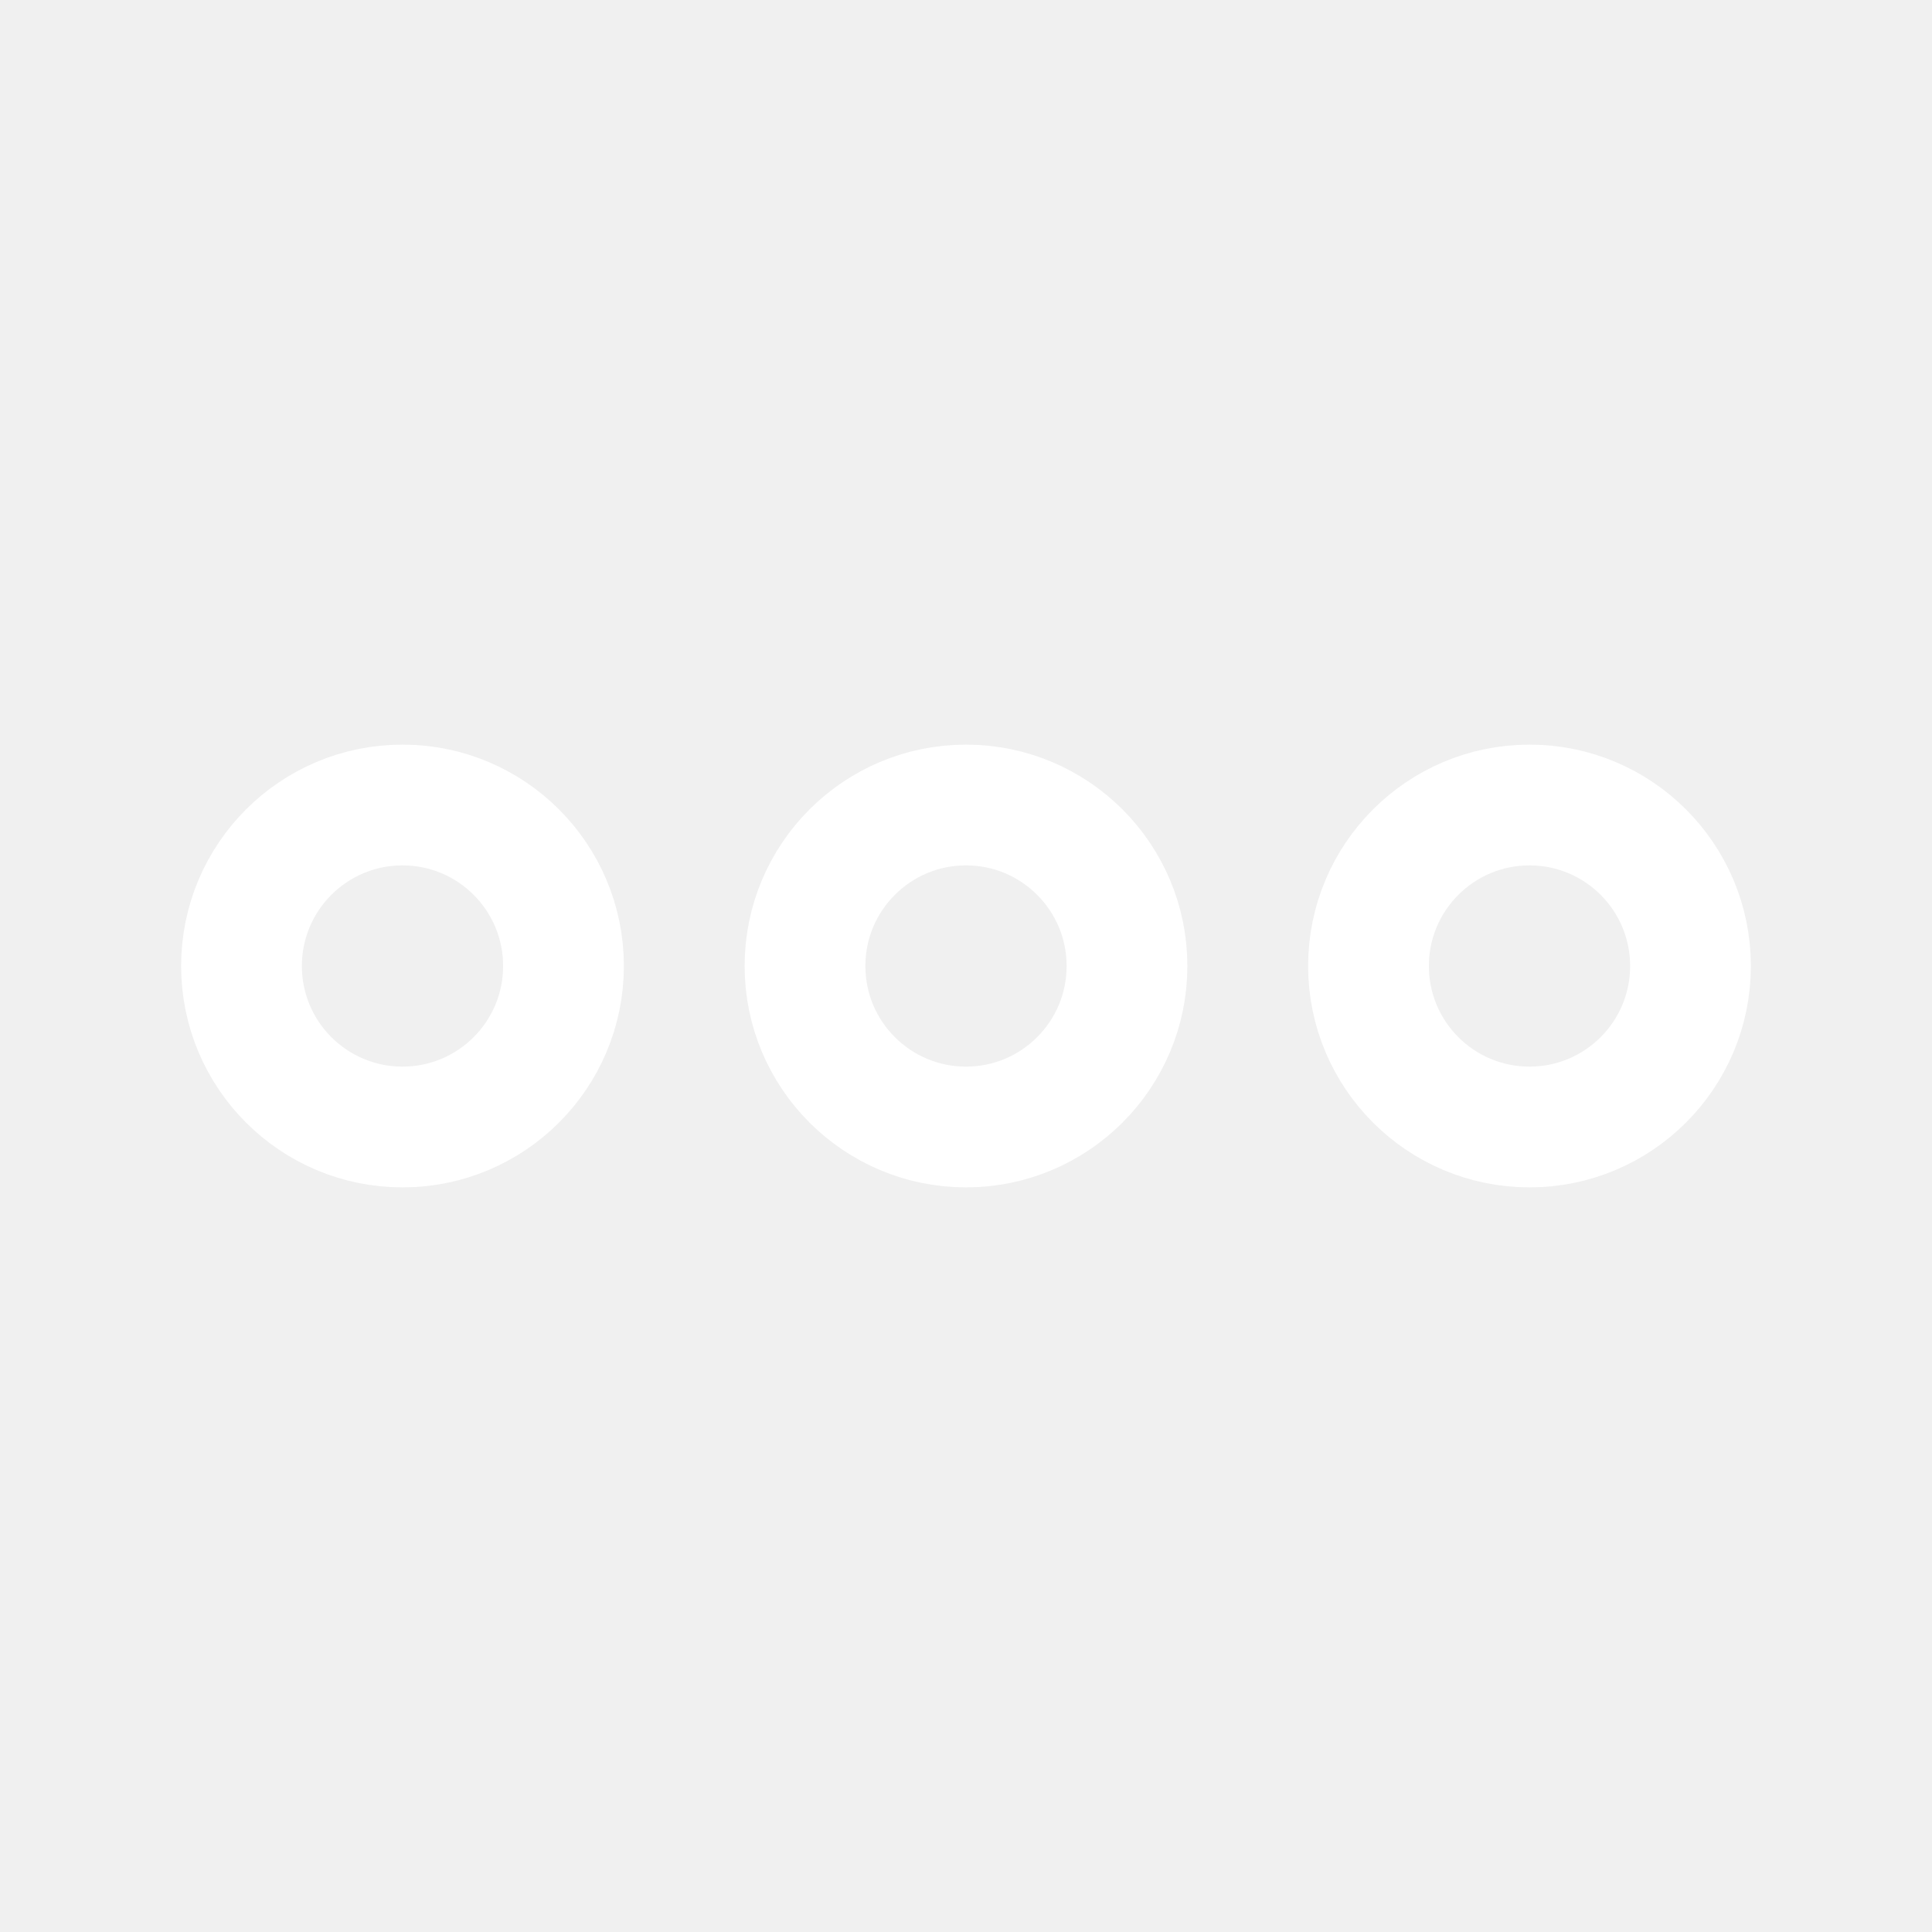
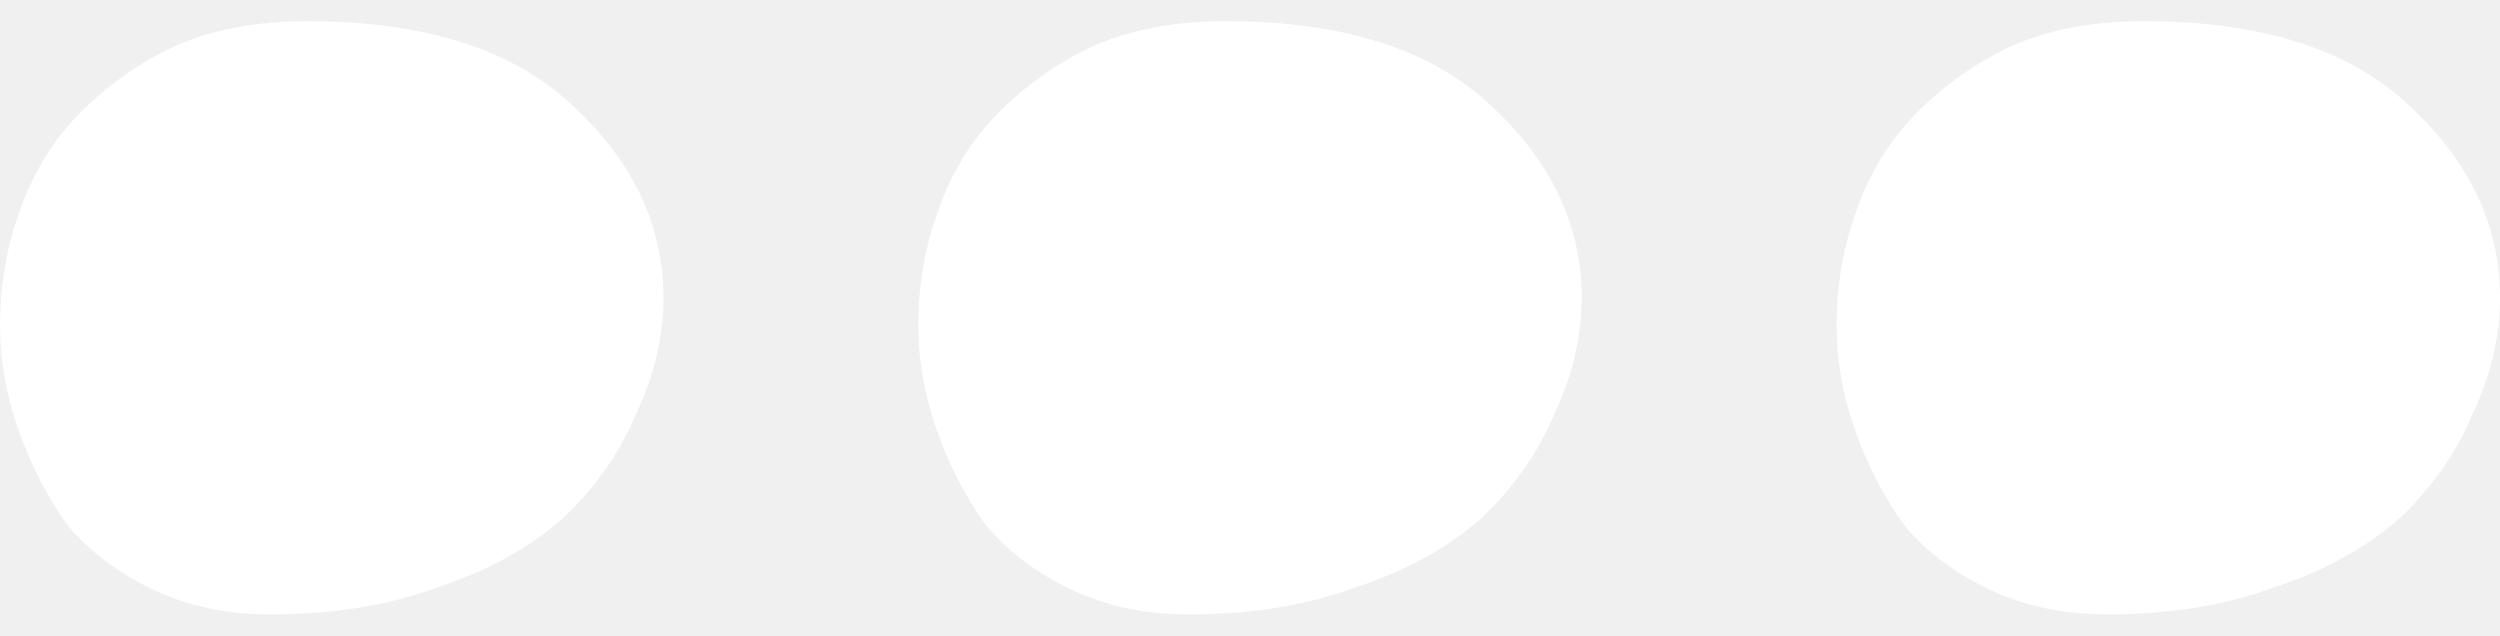
- <svg xmlns="http://www.w3.org/2000/svg" width="85px" height="85px" viewBox="0 0 24 24" fill="none">
-   <g id="SVGRepo_bgCarrier" stroke-width="0" />
-   <g id="SVGRepo_tracerCarrier" stroke-linecap="round" stroke-linejoin="round" />
-   <g id="SVGRepo_iconCarrier">
-     <circle cx="5" cy="12" r="2" stroke="#ffffff" stroke-width="1.5" />
-     <circle cx="12" cy="12" r="2" stroke="#ffffff" stroke-width="1.5" />
-     <circle cx="19" cy="12" r="2" stroke="#ffffff" stroke-width="1.5" />
-   </g>
+ <svg xmlns="http://www.w3.org/2000/svg" width="59" height="15" viewBox="0 0 59 15" fill="none">
+   <path d="M15.657 7.029C15.657 7.947 15.439 8.866 15.004 9.785C14.618 10.704 14.038 11.526 13.265 12.251C12.492 12.928 11.525 13.46 10.365 13.847C9.206 14.282 7.877 14.5 6.379 14.5C5.364 14.5 4.446 14.307 3.624 13.92C2.803 13.533 2.126 13.025 1.595 12.396C1.111 11.719 0.725 10.97 0.435 10.148C0.145 9.326 0 8.503 0 7.681C0 6.763 0.145 5.892 0.435 5.07C0.725 4.199 1.16 3.45 1.74 2.821C2.368 2.144 3.117 1.588 3.987 1.153C4.905 0.718 5.992 0.5 7.248 0.5C10.051 0.5 12.153 1.177 13.555 2.531C14.956 3.837 15.657 5.336 15.657 7.029Z" fill="white" />
+   <path d="M37.328 7.029C37.328 7.947 37.111 8.866 36.676 9.785C36.289 10.704 35.709 11.526 34.936 12.251C34.163 12.928 33.197 13.46 32.037 13.847C30.877 14.282 29.548 14.5 28.05 14.5C27.035 14.5 26.117 14.307 25.296 13.92C24.474 13.533 23.798 13.025 23.266 12.396C22.783 11.719 22.396 10.97 22.107 10.148C21.817 9.326 21.672 8.503 21.672 7.681C21.672 6.763 21.817 5.892 22.107 5.07C22.396 4.199 22.831 3.45 23.411 2.821C24.04 2.144 24.788 1.588 25.658 1.153C26.576 0.718 27.664 0.5 28.92 0.5C31.723 0.5 33.825 1.177 35.226 2.531C36.628 3.837 37.328 5.336 37.328 7.029Z" fill="white" />
+   <path d="M59 7.029C59 7.947 58.782 8.866 58.348 9.785C57.961 10.704 57.381 11.526 56.608 12.251C55.835 12.928 54.868 13.46 53.709 13.847C52.549 14.282 51.22 14.5 49.722 14.5C48.707 14.5 47.789 14.307 46.968 13.92C46.146 13.533 45.47 13.025 44.938 12.396C44.455 11.719 44.068 10.97 43.778 10.148C43.488 9.326 43.343 8.503 43.343 7.681C43.343 6.763 43.488 5.892 43.778 5.07C44.068 4.199 44.503 3.45 45.083 2.821C45.711 2.144 46.46 1.588 47.33 1.153C48.248 0.718 49.335 0.5 50.592 0.5C53.395 0.5 55.497 1.177 56.898 2.531C58.299 3.837 59 5.336 59 7.029Z" fill="white" />
</svg>
